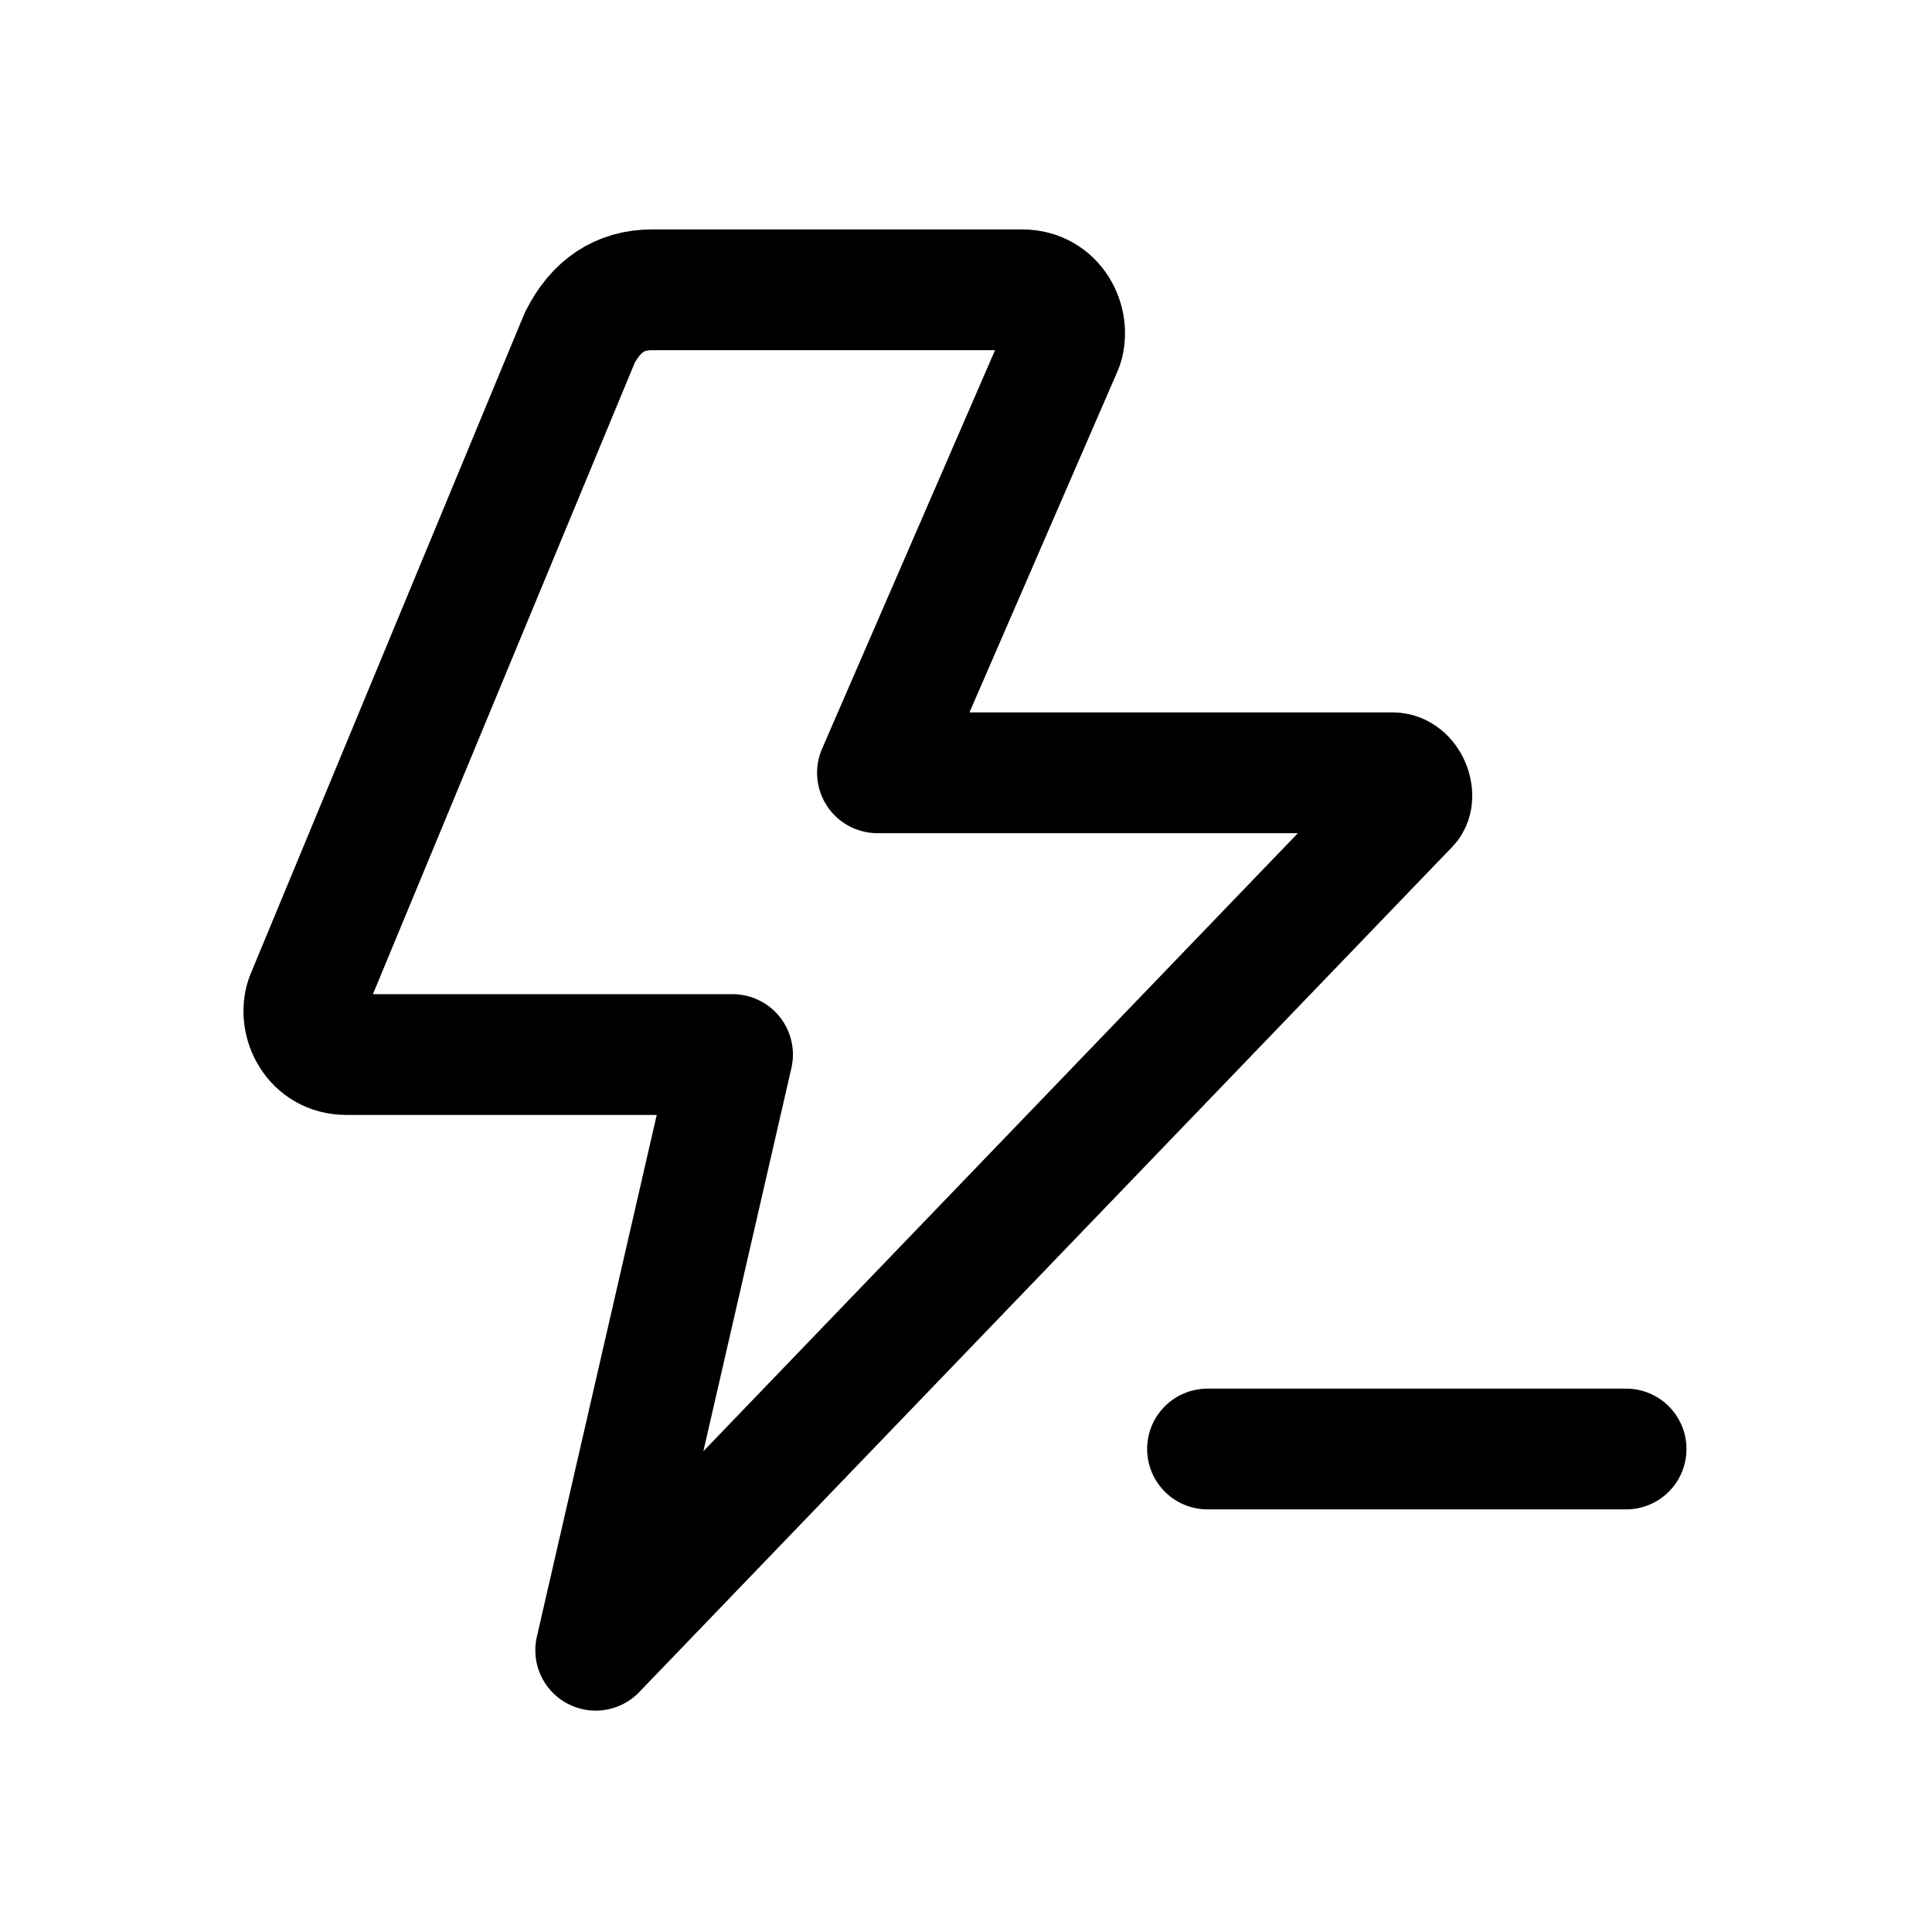
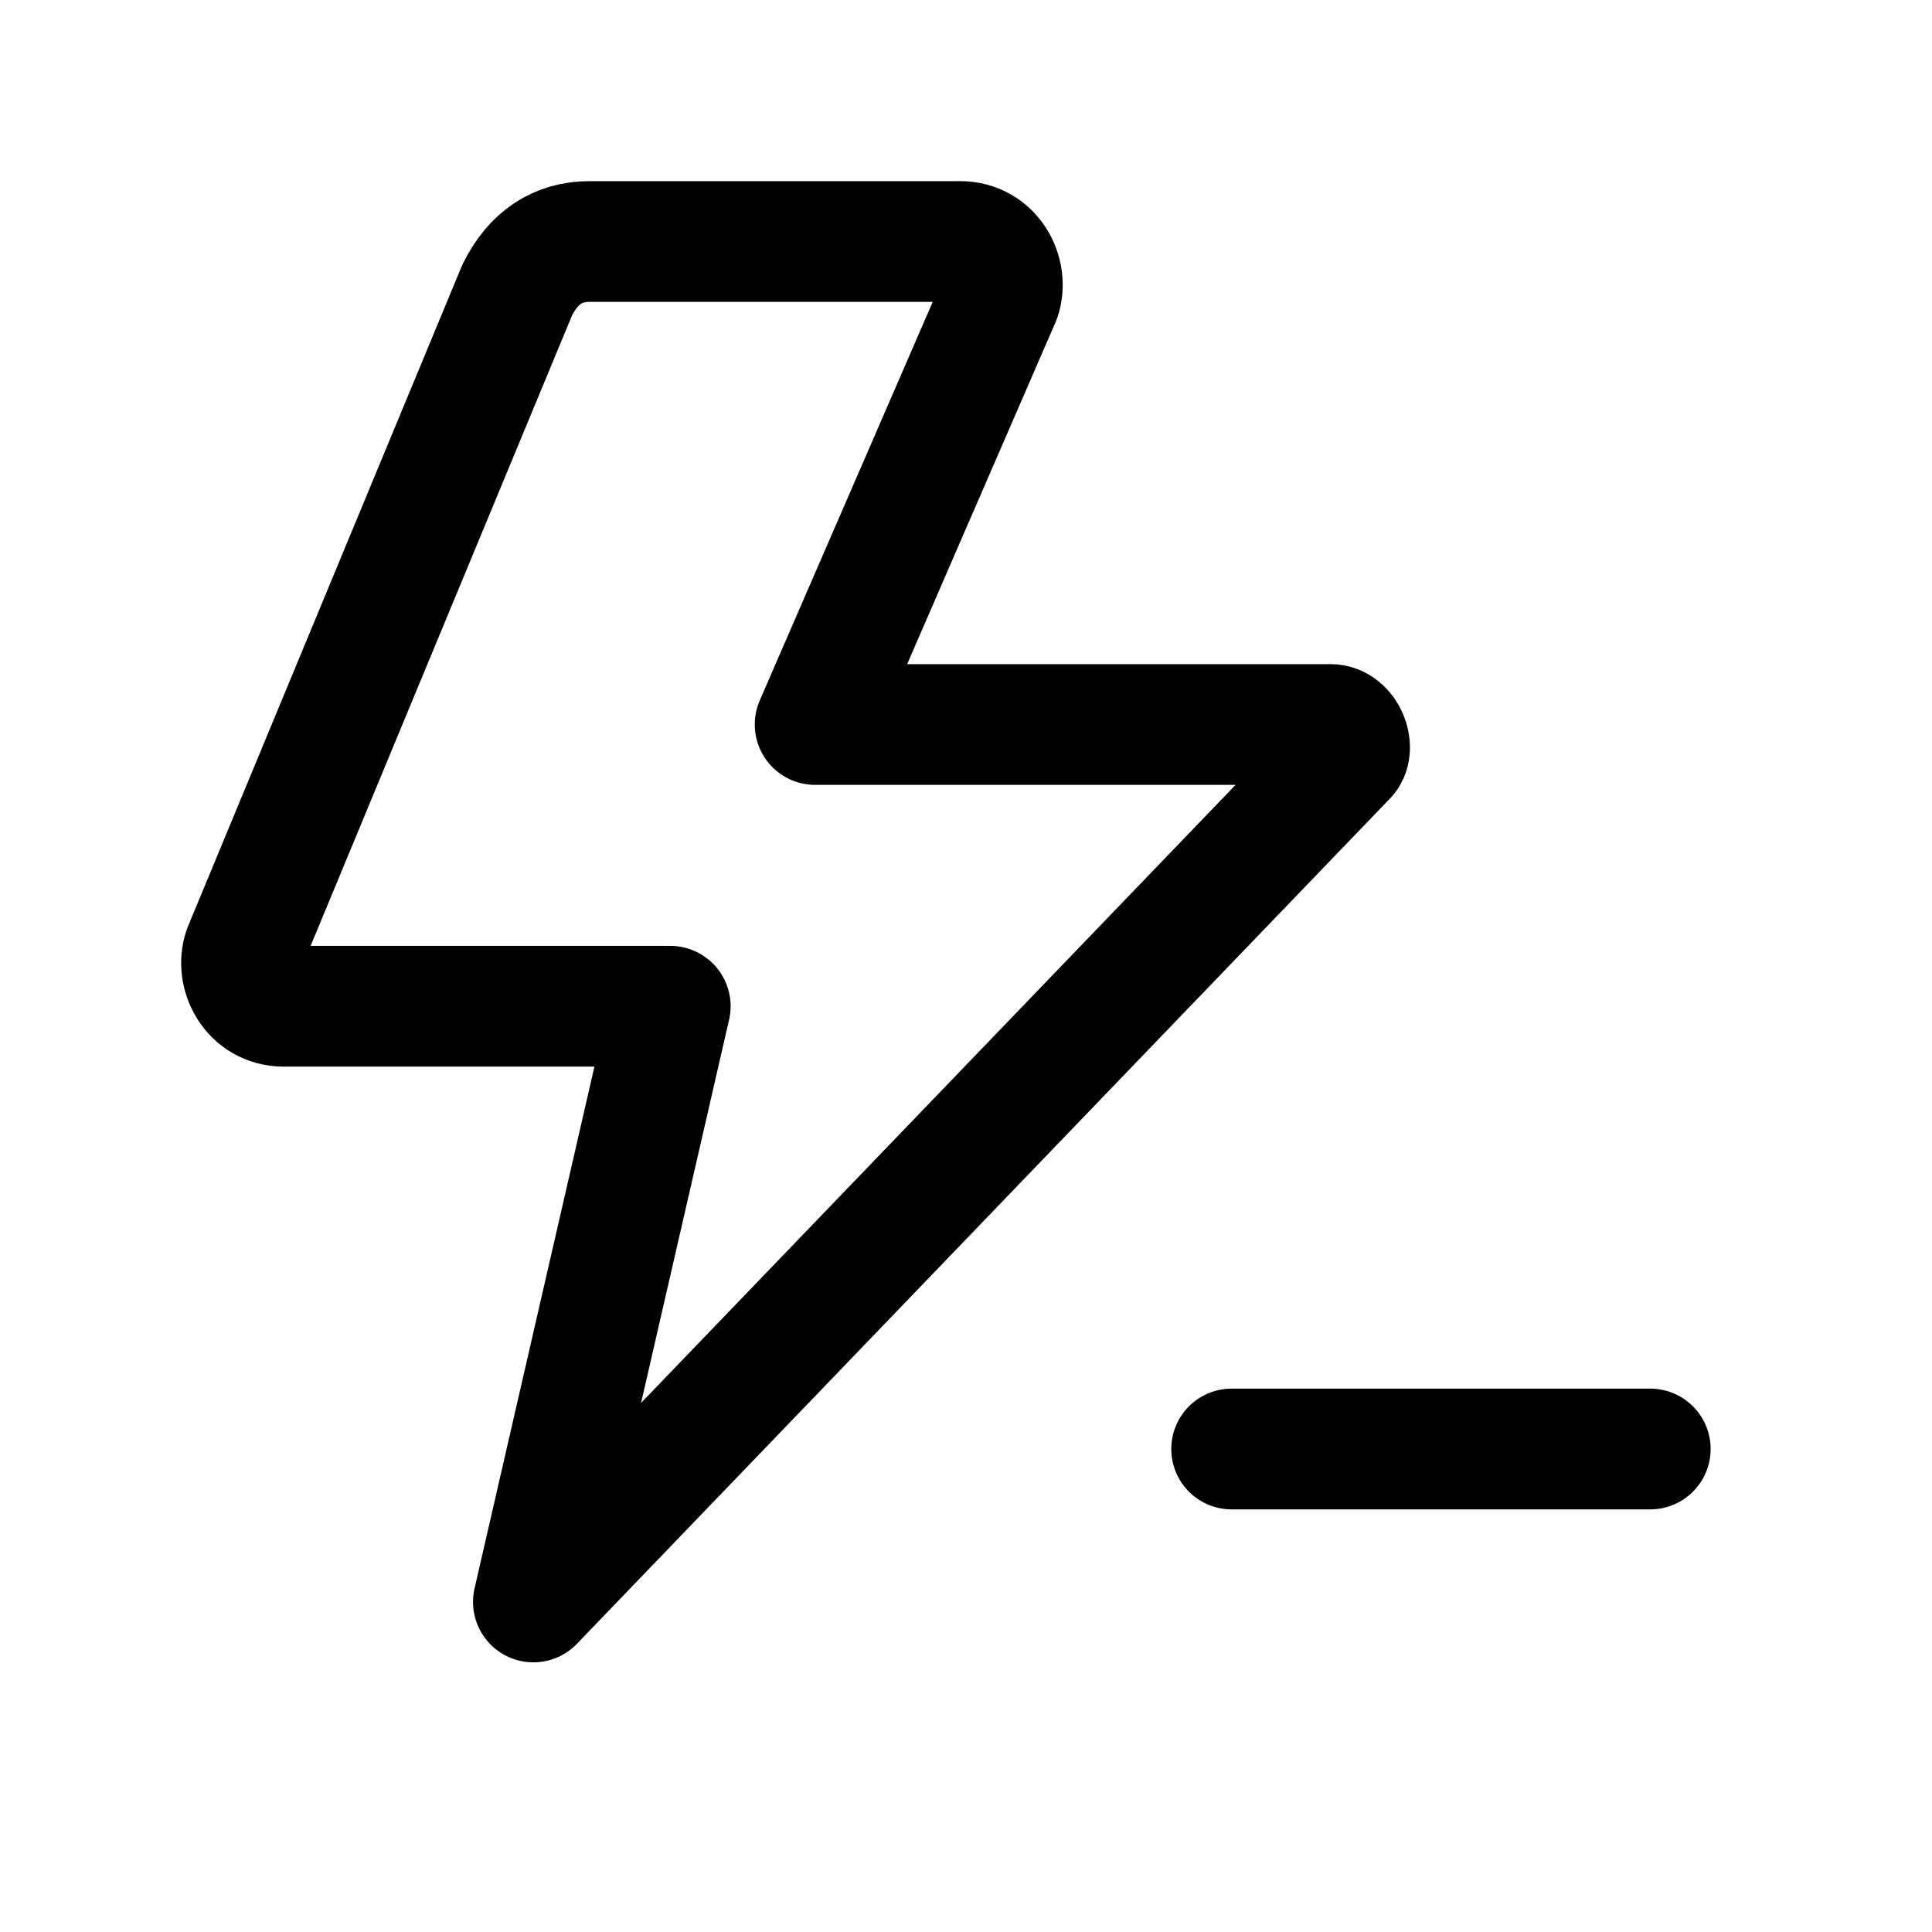
<svg xmlns="http://www.w3.org/2000/svg" version="1.1" x="0px" y="0px" viewBox="0 0 24 24" style="enable-background:new 0 0 24 24;" xml:space="preserve">
  <style type="text/css">
- 	.st0{fill:none;stroke:#000000;stroke-width:1.5;stroke-linecap:round;stroke-linejoin:round;stroke-miterlimit:10;}</style>
-   <g>
-     <path class="st0" d="M10.9,9.6h6.4c0.2,0,0.3,0.3,0.2,0.4L7.4,20.5l1.7-7.4H4.3c-0.4,0-0.6-0.4-0.5-0.7l3.4-8.2   c0.2-0.4,0.5-0.6,0.9-0.6h4.6c0.4,0,0.6,0.4,0.5,0.7L10.9,9.6z" />
-     <g>
-       <line class="st0" x1="15" y1="18" x2="20.2" y2="18" />
-     </g>
-   </g>
+ 	.st0{fill:none;stroke:#000000;stroke-width:1.5;stroke-linecap:round;stroke-linejoin:round;stroke-miterlimit:10;}
+ </style>
+   <path class="st0" d="M10.126,9h6.4c0.2,0,0.3,0.3,0.2,0.4l-10.1,10.5l1.7-7.4h-4.8c-0.4,0-0.6-0.4-0.5-0.7l3.4-8.2  c0.2-0.4,0.5-0.6,0.9-0.6h4.6c0.4,0,0.6,0.4,0.5,0.7L10.126,9z" />
+   <line class="st0" x1="15.3" y1="18" x2="20.5" y2="18" />
</svg>
